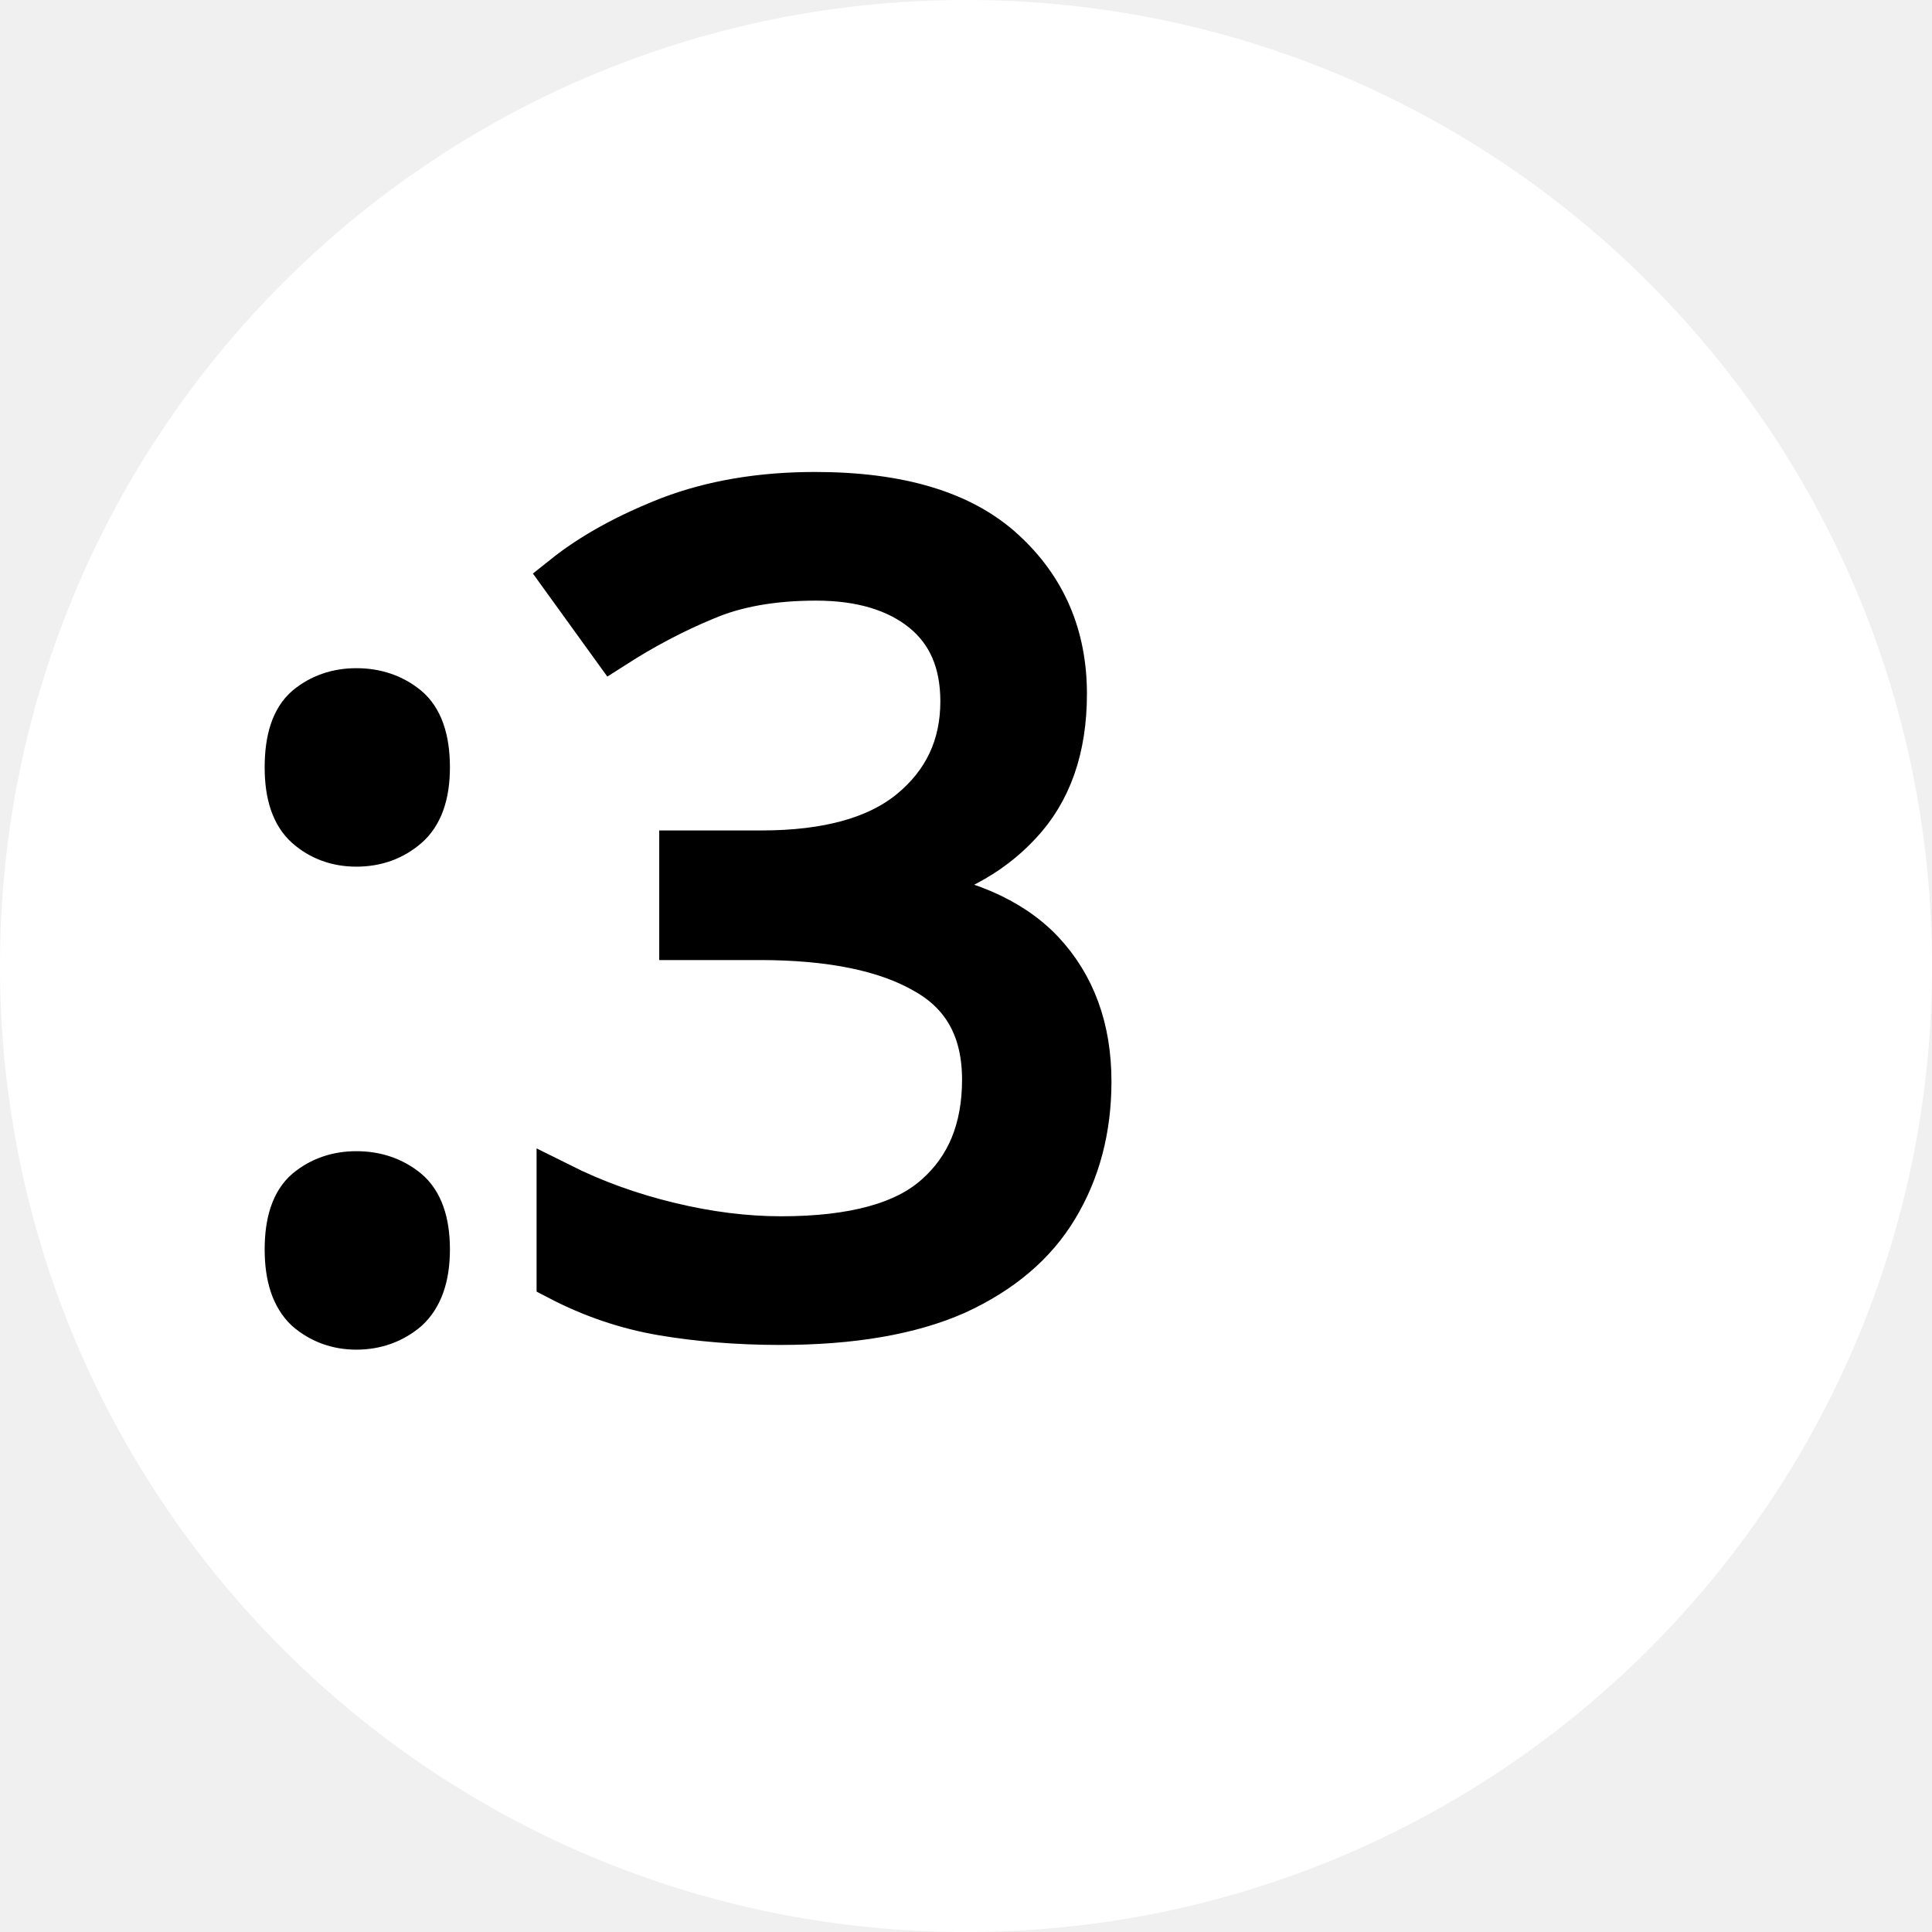
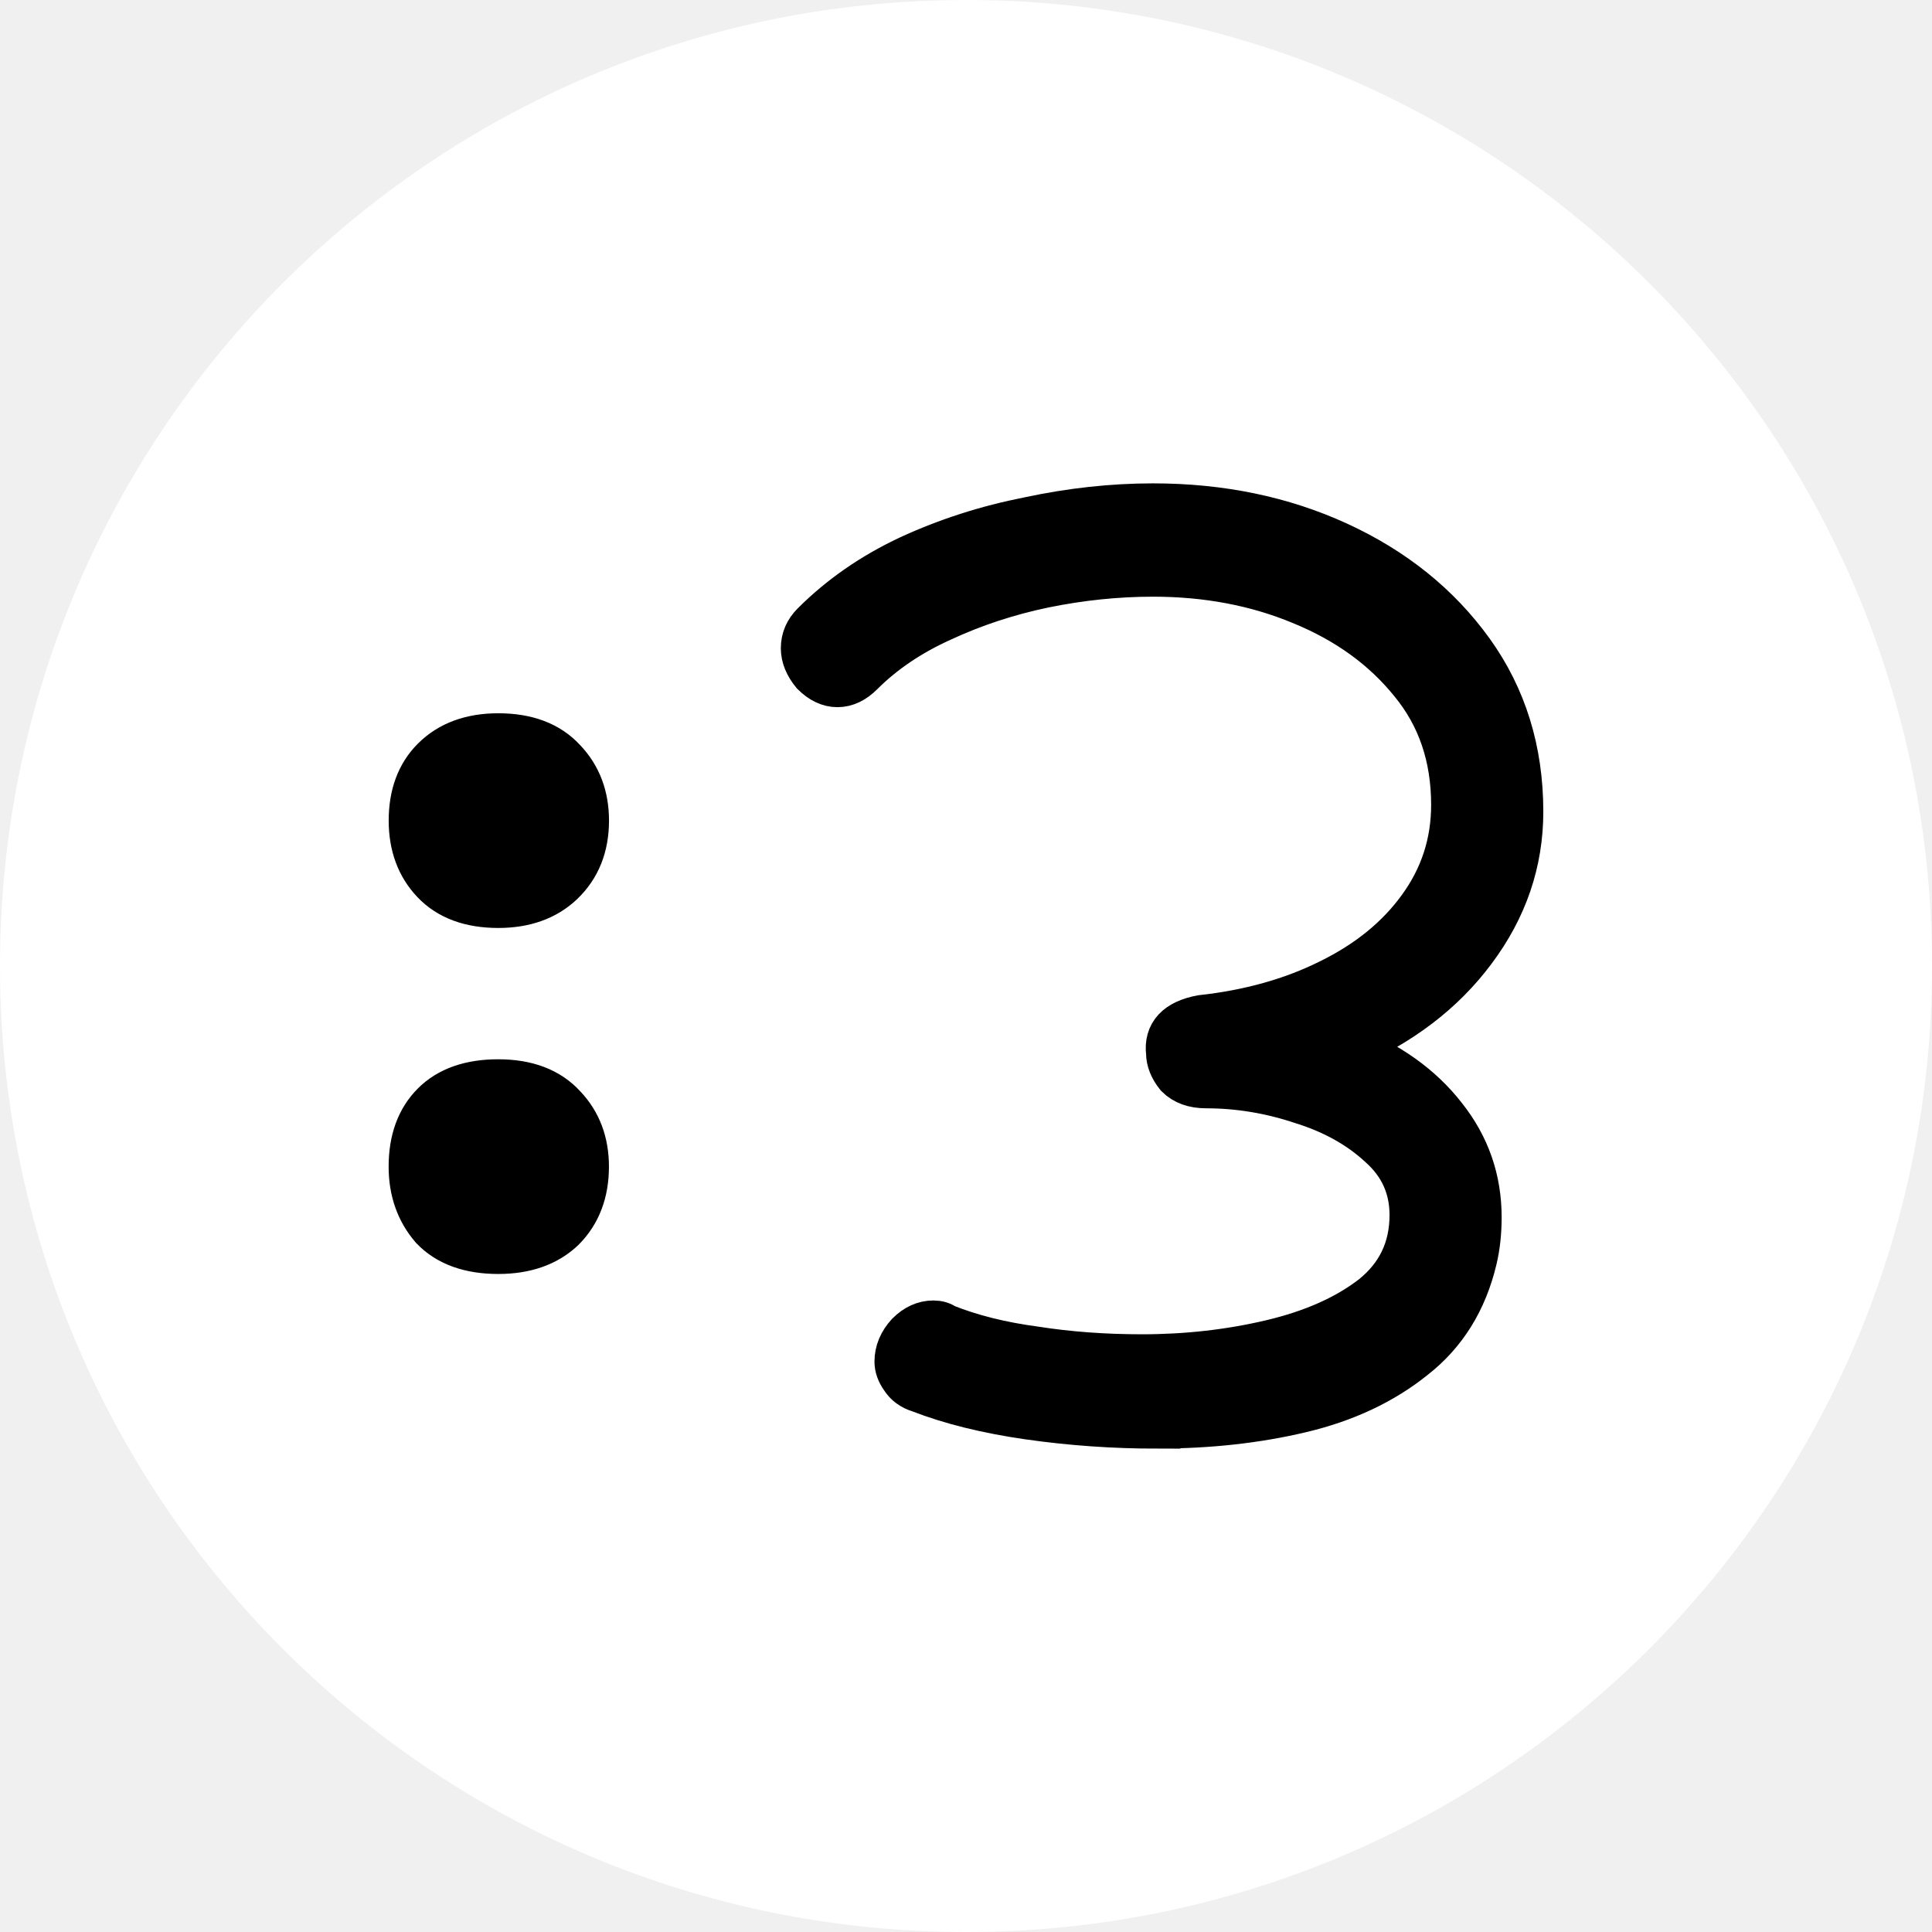
<svg xmlns="http://www.w3.org/2000/svg" width="32" height="32" stroke-width="1.5" viewBox="0 0 32 32" fill="none" color="#000000" version="1.1" id="svg9">
  <defs id="defs9" />
  <circle style="fill:#ffffff;fill-opacity:1;stroke:#ffffff;stroke-width:0.738;stroke-opacity:1;-inkscape-stroke:none" id="path1" cx="16" cy="16" r="15.631" />
-   <text xml:space="preserve" style="font-style:normal;font-variant:normal;font-weight:normal;font-stretch:normal;font-size:18.667px;font-family:'Hachi Maru Pop';-inkscape-font-specification:'Hachi Maru Pop, Normal';font-variant-ligatures:normal;font-variant-caps:normal;font-variant-numeric:normal;font-variant-east-asian:normal;fill:#000000;stroke:#000000;stroke-width:0.756;stroke-opacity:1;-inkscape-stroke:none" x="3.419" y="21.712" id="text1">
-     <tspan id="tspan1" x="3.419" y="21.712">:3</tspan>
-   </text>
+   <path d="m 8.253,14.992 q -0.691,0 -1.064,-0.392 -0.373,-0.392 -0.373,-1.008 0,-0.635 0.373,-1.008 0.392,-0.392 1.064,-0.392 0.709,0 1.083,0.411 0.373,0.392 0.373,0.989 0,0.635 -0.411,1.027 -0.392,0.373 -1.045,0.373 z m 0,5.731 q -0.709,0 -1.083,-0.392 -0.355,-0.411 -0.355,-1.008 0,-0.653 0.373,-1.027 0.373,-0.373 1.064,-0.373 0.709,0 1.083,0.411 0.373,0.392 0.373,0.989 0,0.635 -0.392,1.027 -0.392,0.373 -1.064,0.373 z m 10.92,2.893 q -1.083,0 -2.128,-0.149 Q 16,23.317 15.235,23.019 q -0.187,-0.056 -0.28,-0.205 -0.093,-0.131 -0.093,-0.261 0,-0.243 0.187,-0.448 0.187,-0.187 0.411,-0.187 0.112,0 0.187,0.056 0.653,0.261 1.493,0.373 0.84,0.131 1.773,0.131 1.12,0 2.147,-0.243 1.027,-0.243 1.68,-0.747 0.653,-0.523 0.653,-1.363 0,-0.691 -0.523,-1.157 -0.523,-0.485 -1.307,-0.728 -0.784,-0.261 -1.587,-0.261 -0.299,0 -0.467,-0.168 -0.149,-0.187 -0.149,-0.373 -0.056,-0.467 0.541,-0.579 1.195,-0.131 2.128,-0.597 0.952,-0.467 1.493,-1.213 0.56,-0.765 0.56,-1.717 0,-1.195 -0.691,-2.035 -0.691,-0.859 -1.829,-1.325 -1.12,-0.467 -2.464,-0.467 -0.896,0 -1.811,0.187 -0.896,0.187 -1.699,0.56 -0.784,0.355 -1.325,0.896 -0.187,0.187 -0.392,0.187 -0.205,0 -0.392,-0.187 -0.168,-0.205 -0.168,-0.411 0,-0.224 0.168,-0.392 0.672,-0.672 1.587,-1.101 Q 16,8.813 17.045,8.608 18.091,8.384 19.099,8.384 q 1.68,0 3.061,0.635 1.381,0.635 2.203,1.773 0.821,1.139 0.821,2.651 0,1.251 -0.784,2.296 -0.765,1.027 -2.109,1.605 1.045,0.411 1.624,1.157 0.579,0.728 0.579,1.661 0,0.373 -0.075,0.691 -0.243,1.027 -1.008,1.624 -0.765,0.616 -1.867,0.877 -1.101,0.261 -2.371,0.261 z" id="text1" style="font-size:18.667px;font-family:'Hachi Maru Pop';-inkscape-font-specification:'Hachi Maru Pop, Normal';fill:#000000;stroke:#000000;stroke-width:0.756" aria-label=":3" />
</svg>
